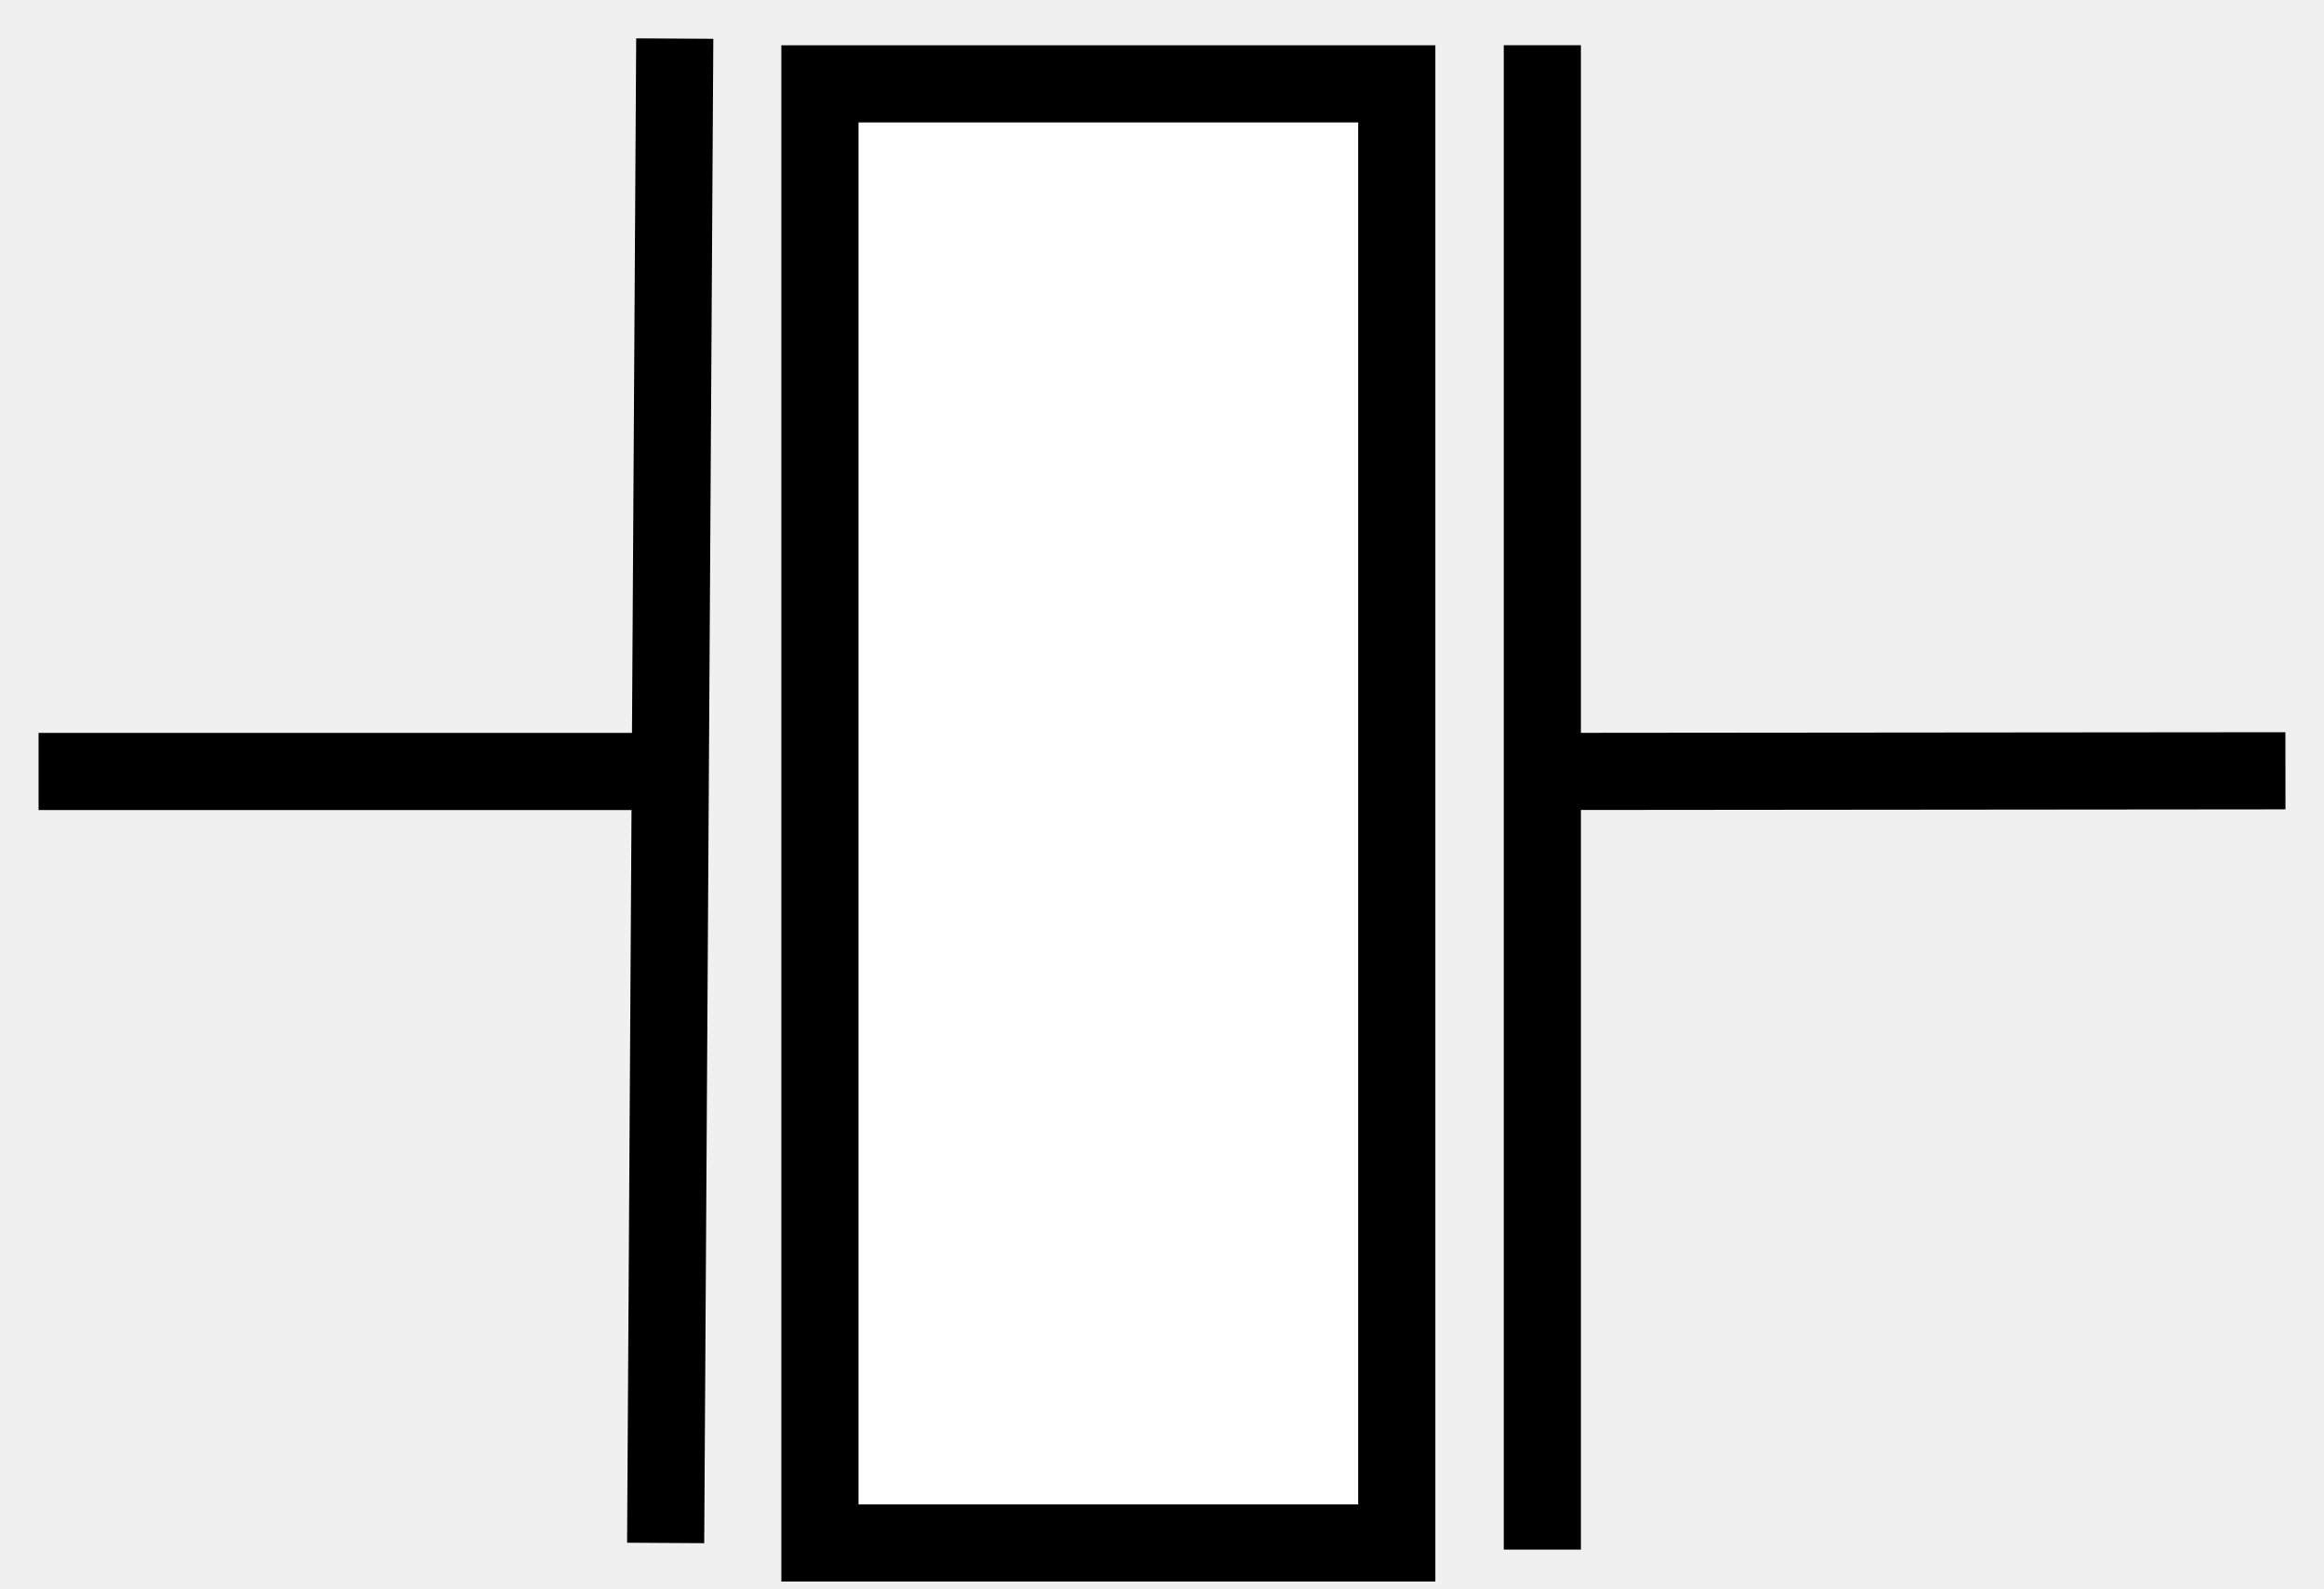
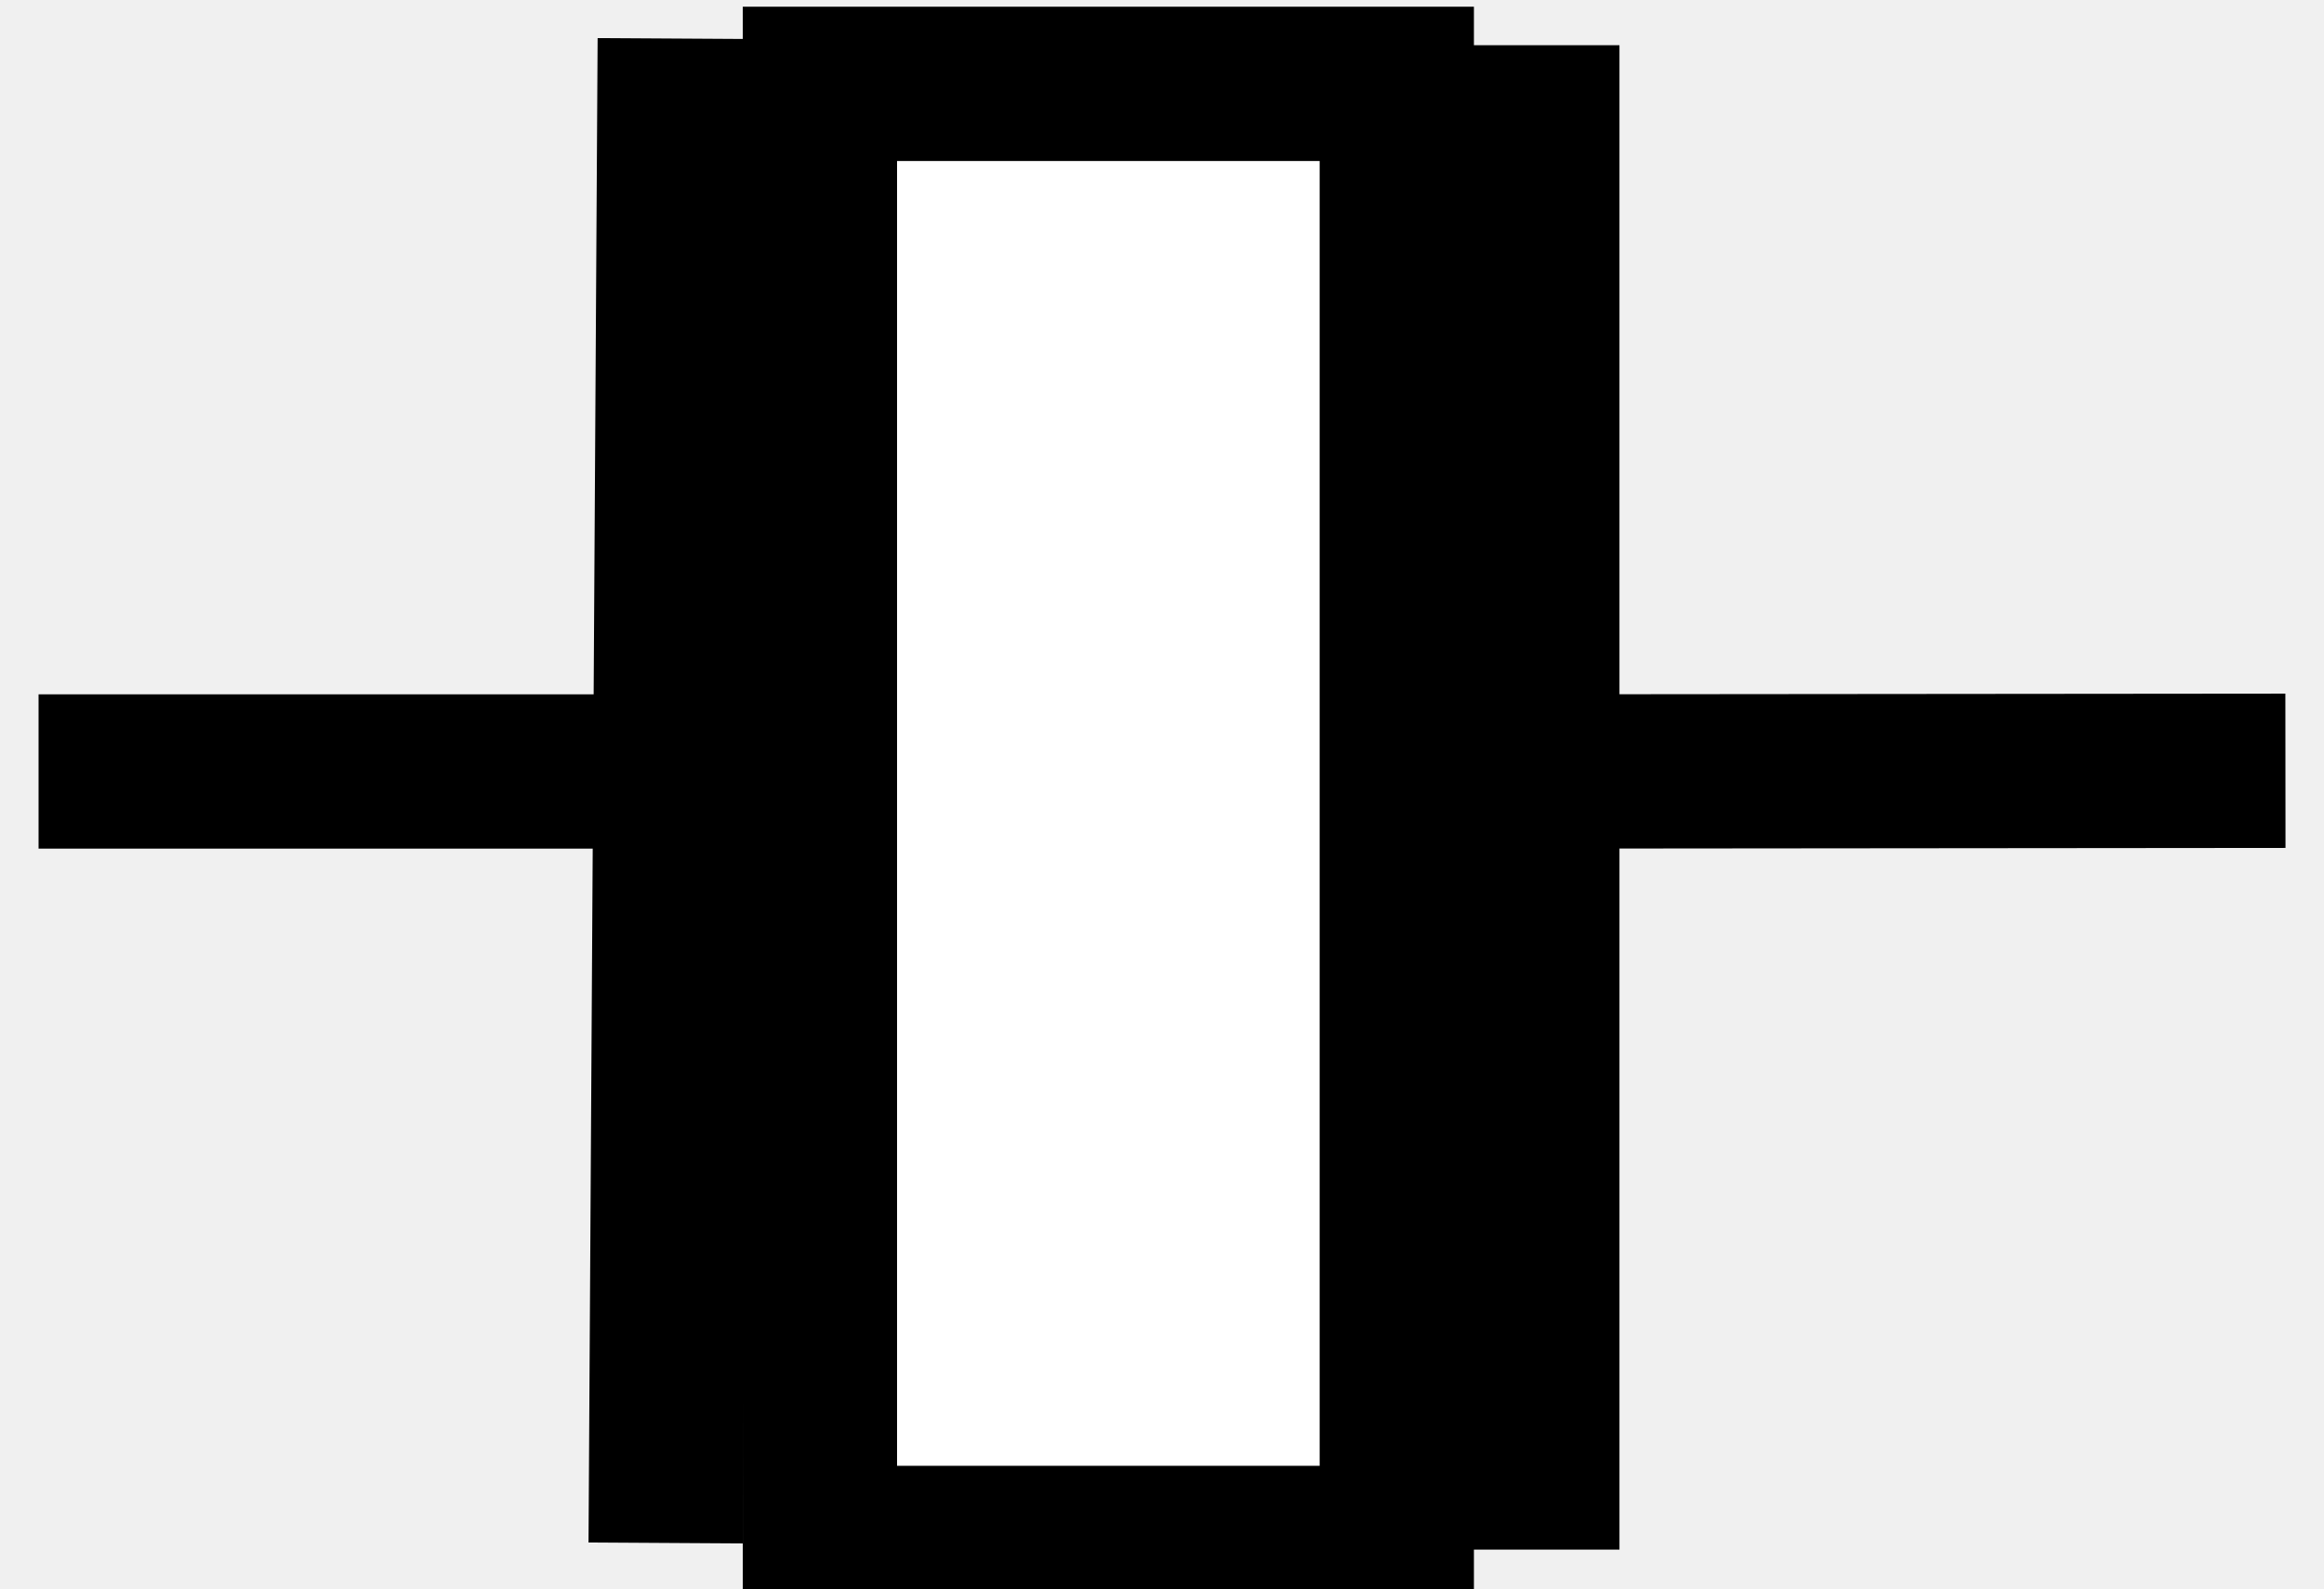
<svg xmlns="http://www.w3.org/2000/svg" version="1.0" width="30.13" height="20.586" id="svg2160">
  <defs id="defs2162" />
-   <g id="X">
-     <path d="M 8.748,0.5 L 8.63,20" id="path3412" style="fill:none;fill-rule:evenodd;stroke:#000000;stroke-width:1px;stroke-linecap:butt;stroke-linejoin:miter;stroke-opacity:1" />
-     <path d="M 19.996,0.586 L 19.996,20.086" id="path3414" style="fill:none;fill-rule:evenodd;stroke:#000000;stroke-width:1px;stroke-linecap:butt;stroke-linejoin:miter;stroke-opacity:1" />
-     <path d="M 19.63,10 L 29.63,9.991" id="path3420" style="fill:none;fill-rule:evenodd;stroke:#000000;stroke-width:1px;stroke-linecap:butt;stroke-linejoin:miter;stroke-opacity:1" />
-     <path d="M 8.283,10 L 0.5,10" id="path3422" style="fill:none;fill-rule:evenodd;stroke:#000000;stroke-width:1px;stroke-linecap:butt;stroke-linejoin:miter;stroke-opacity:1" />
-     <rect width="7.479" height="18.913" x="10.63" y="1.087" id="rect3789" style="fill:#ffffff;fill-opacity:1;stroke:#000000;stroke-width:1;stroke-opacity:1" />
+   <g connects="0,10;10,30" id="X">
+     <path d="M 8.748,0.5 L 8.63,20" id="path3412" style="fill:none;fill-rule:evenodd;stroke:#000000;stroke-width:2px;stroke-linecap:butt;stroke-linejoin:miter;stroke-opacity:1" />
+     <path d="M 19.996,0.586 L 19.996,20.086" id="path3414" style="fill:none;fill-rule:evenodd;stroke:#000000;stroke-width:2px;stroke-linecap:butt;stroke-linejoin:miter;stroke-opacity:1" />
+     <path d="M 19.63,10 L 29.63,9.991" id="path3420" style="fill:none;fill-rule:evenodd;stroke:#000000;stroke-width:2px;stroke-linecap:butt;stroke-linejoin:miter;stroke-opacity:1" />
+     <path d="M 8.283,10 L 0.5,10" id="path3422" style="fill:none;fill-rule:evenodd;stroke:#000000;stroke-width:2px;stroke-linecap:butt;stroke-linejoin:miter;stroke-opacity:1" />
+     <rect width="7.479" height="18.913" x="10.63" y="1.087" id="rect3789" style="fill:#ffffff;fill-opacity:1;stroke:#000000;stroke-width:2;stroke-opacity:1" />
  </g>
</svg>
